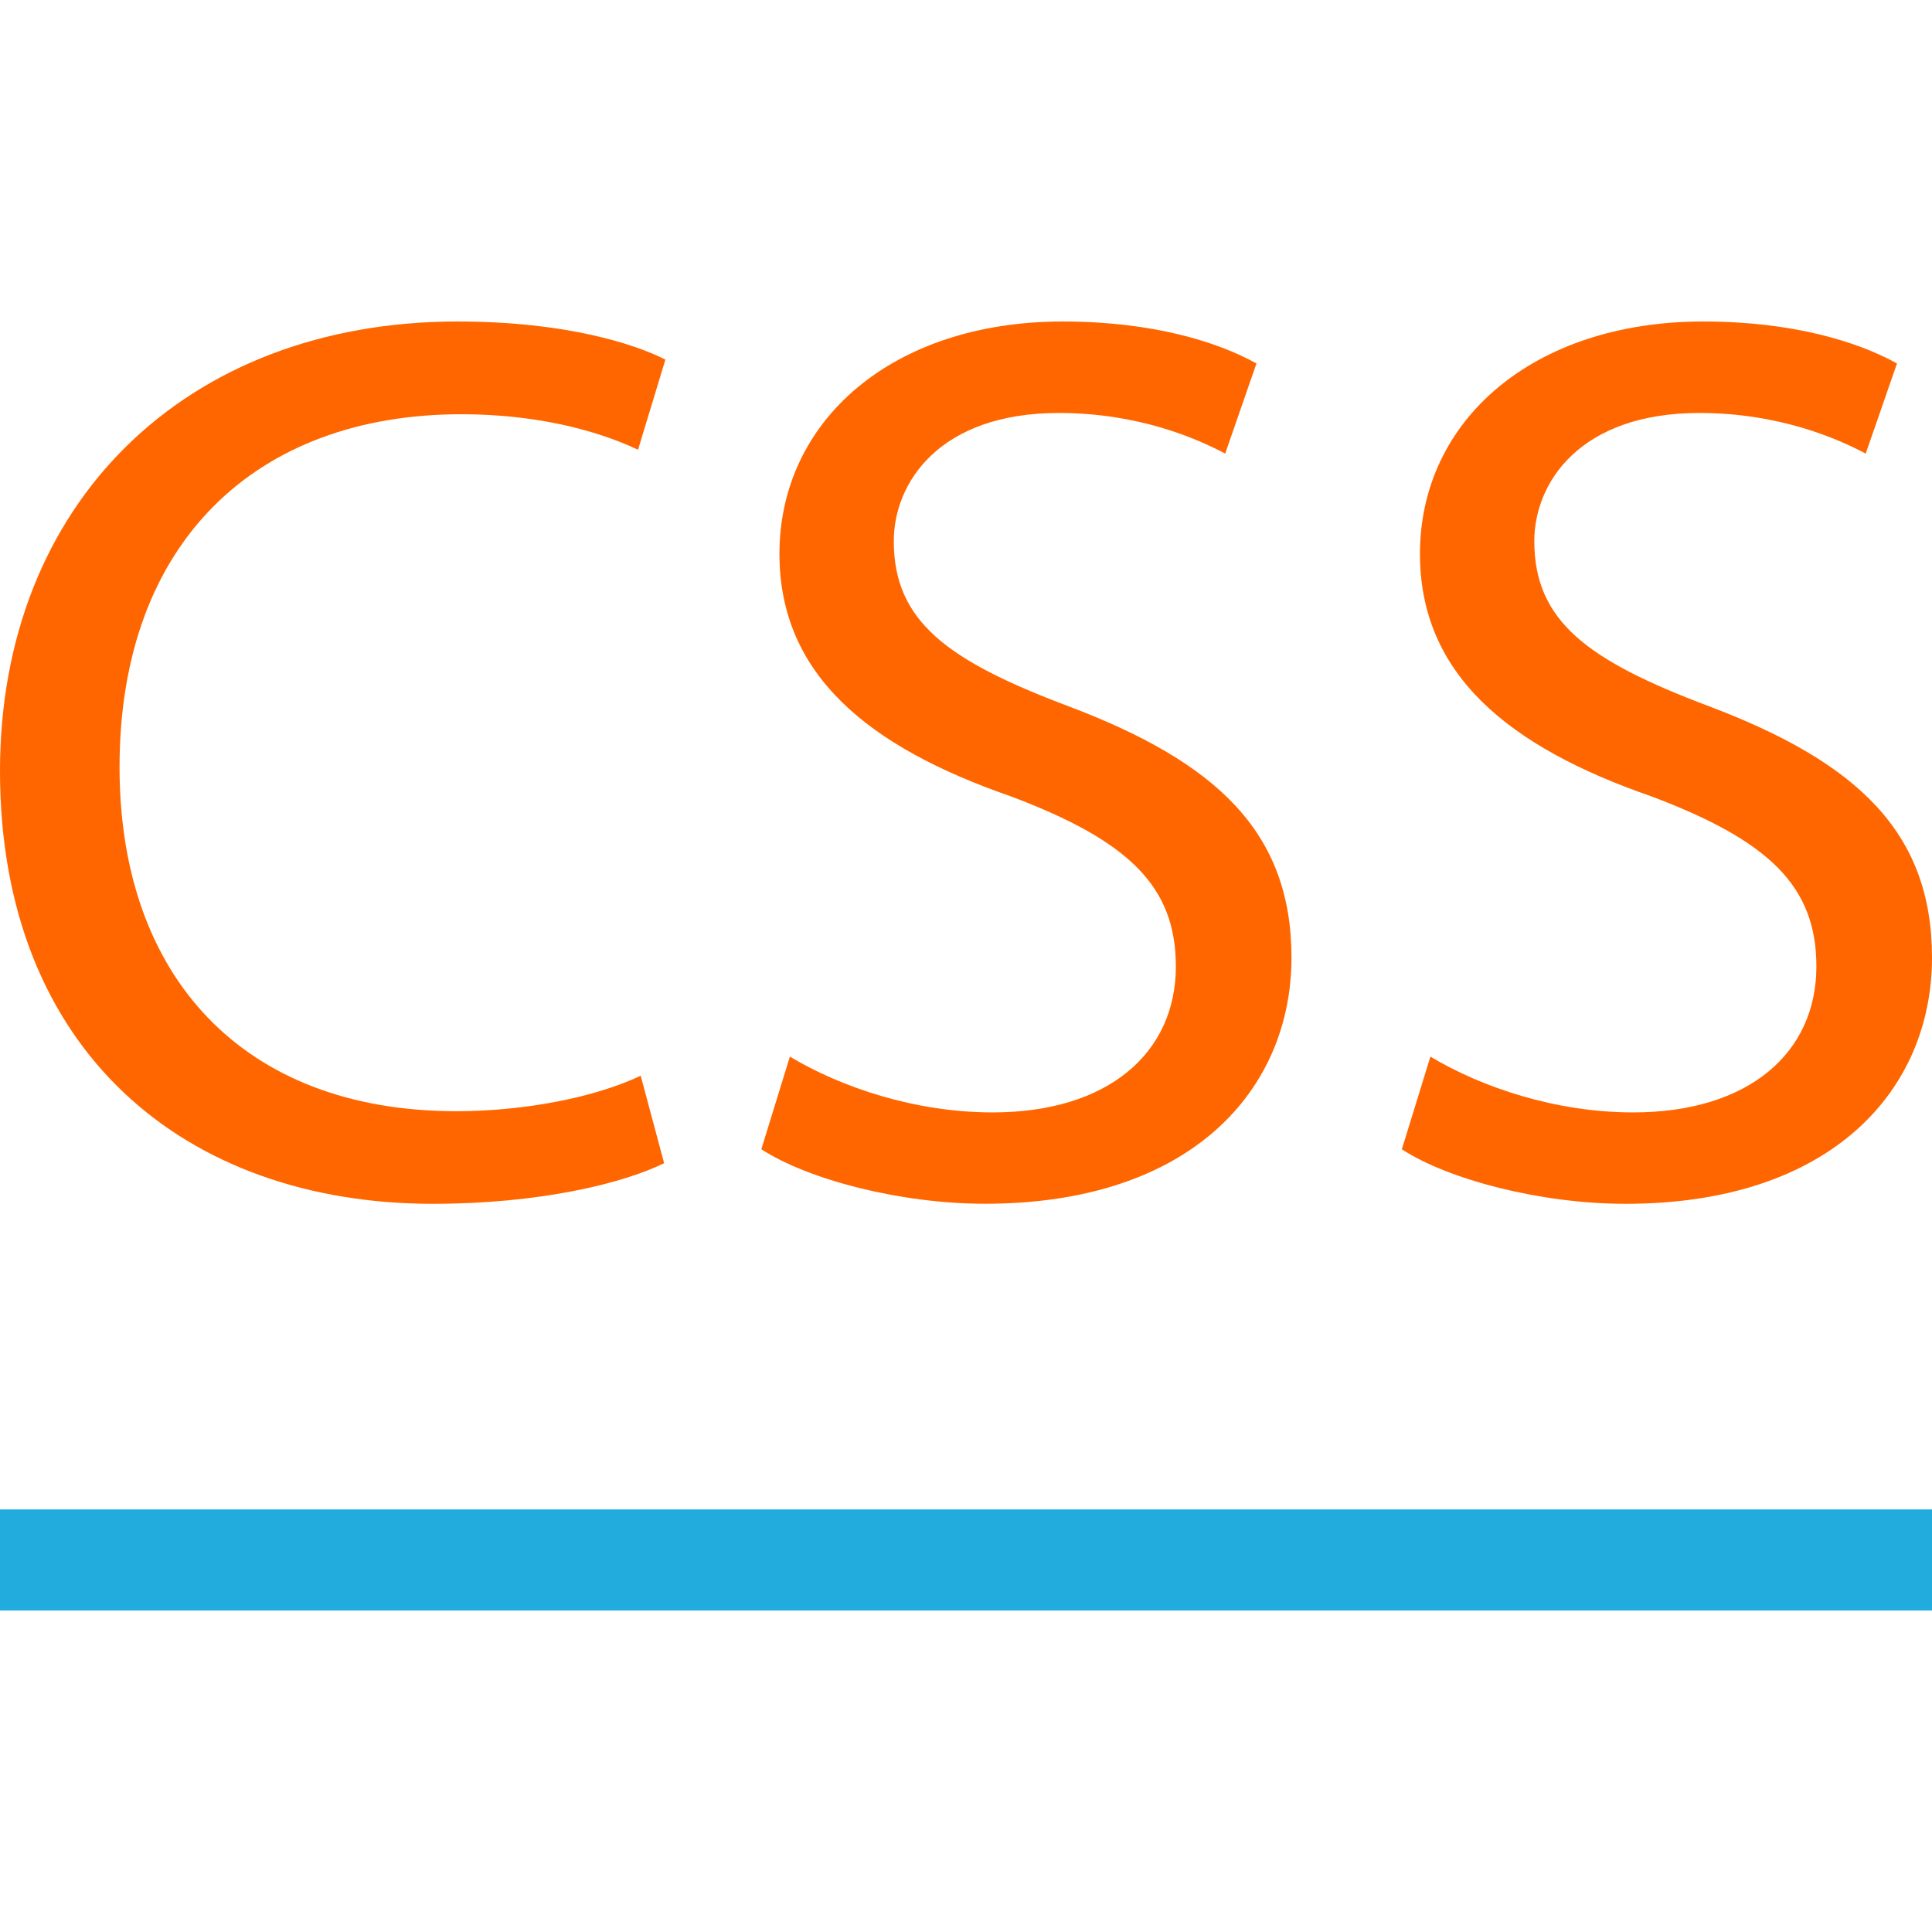
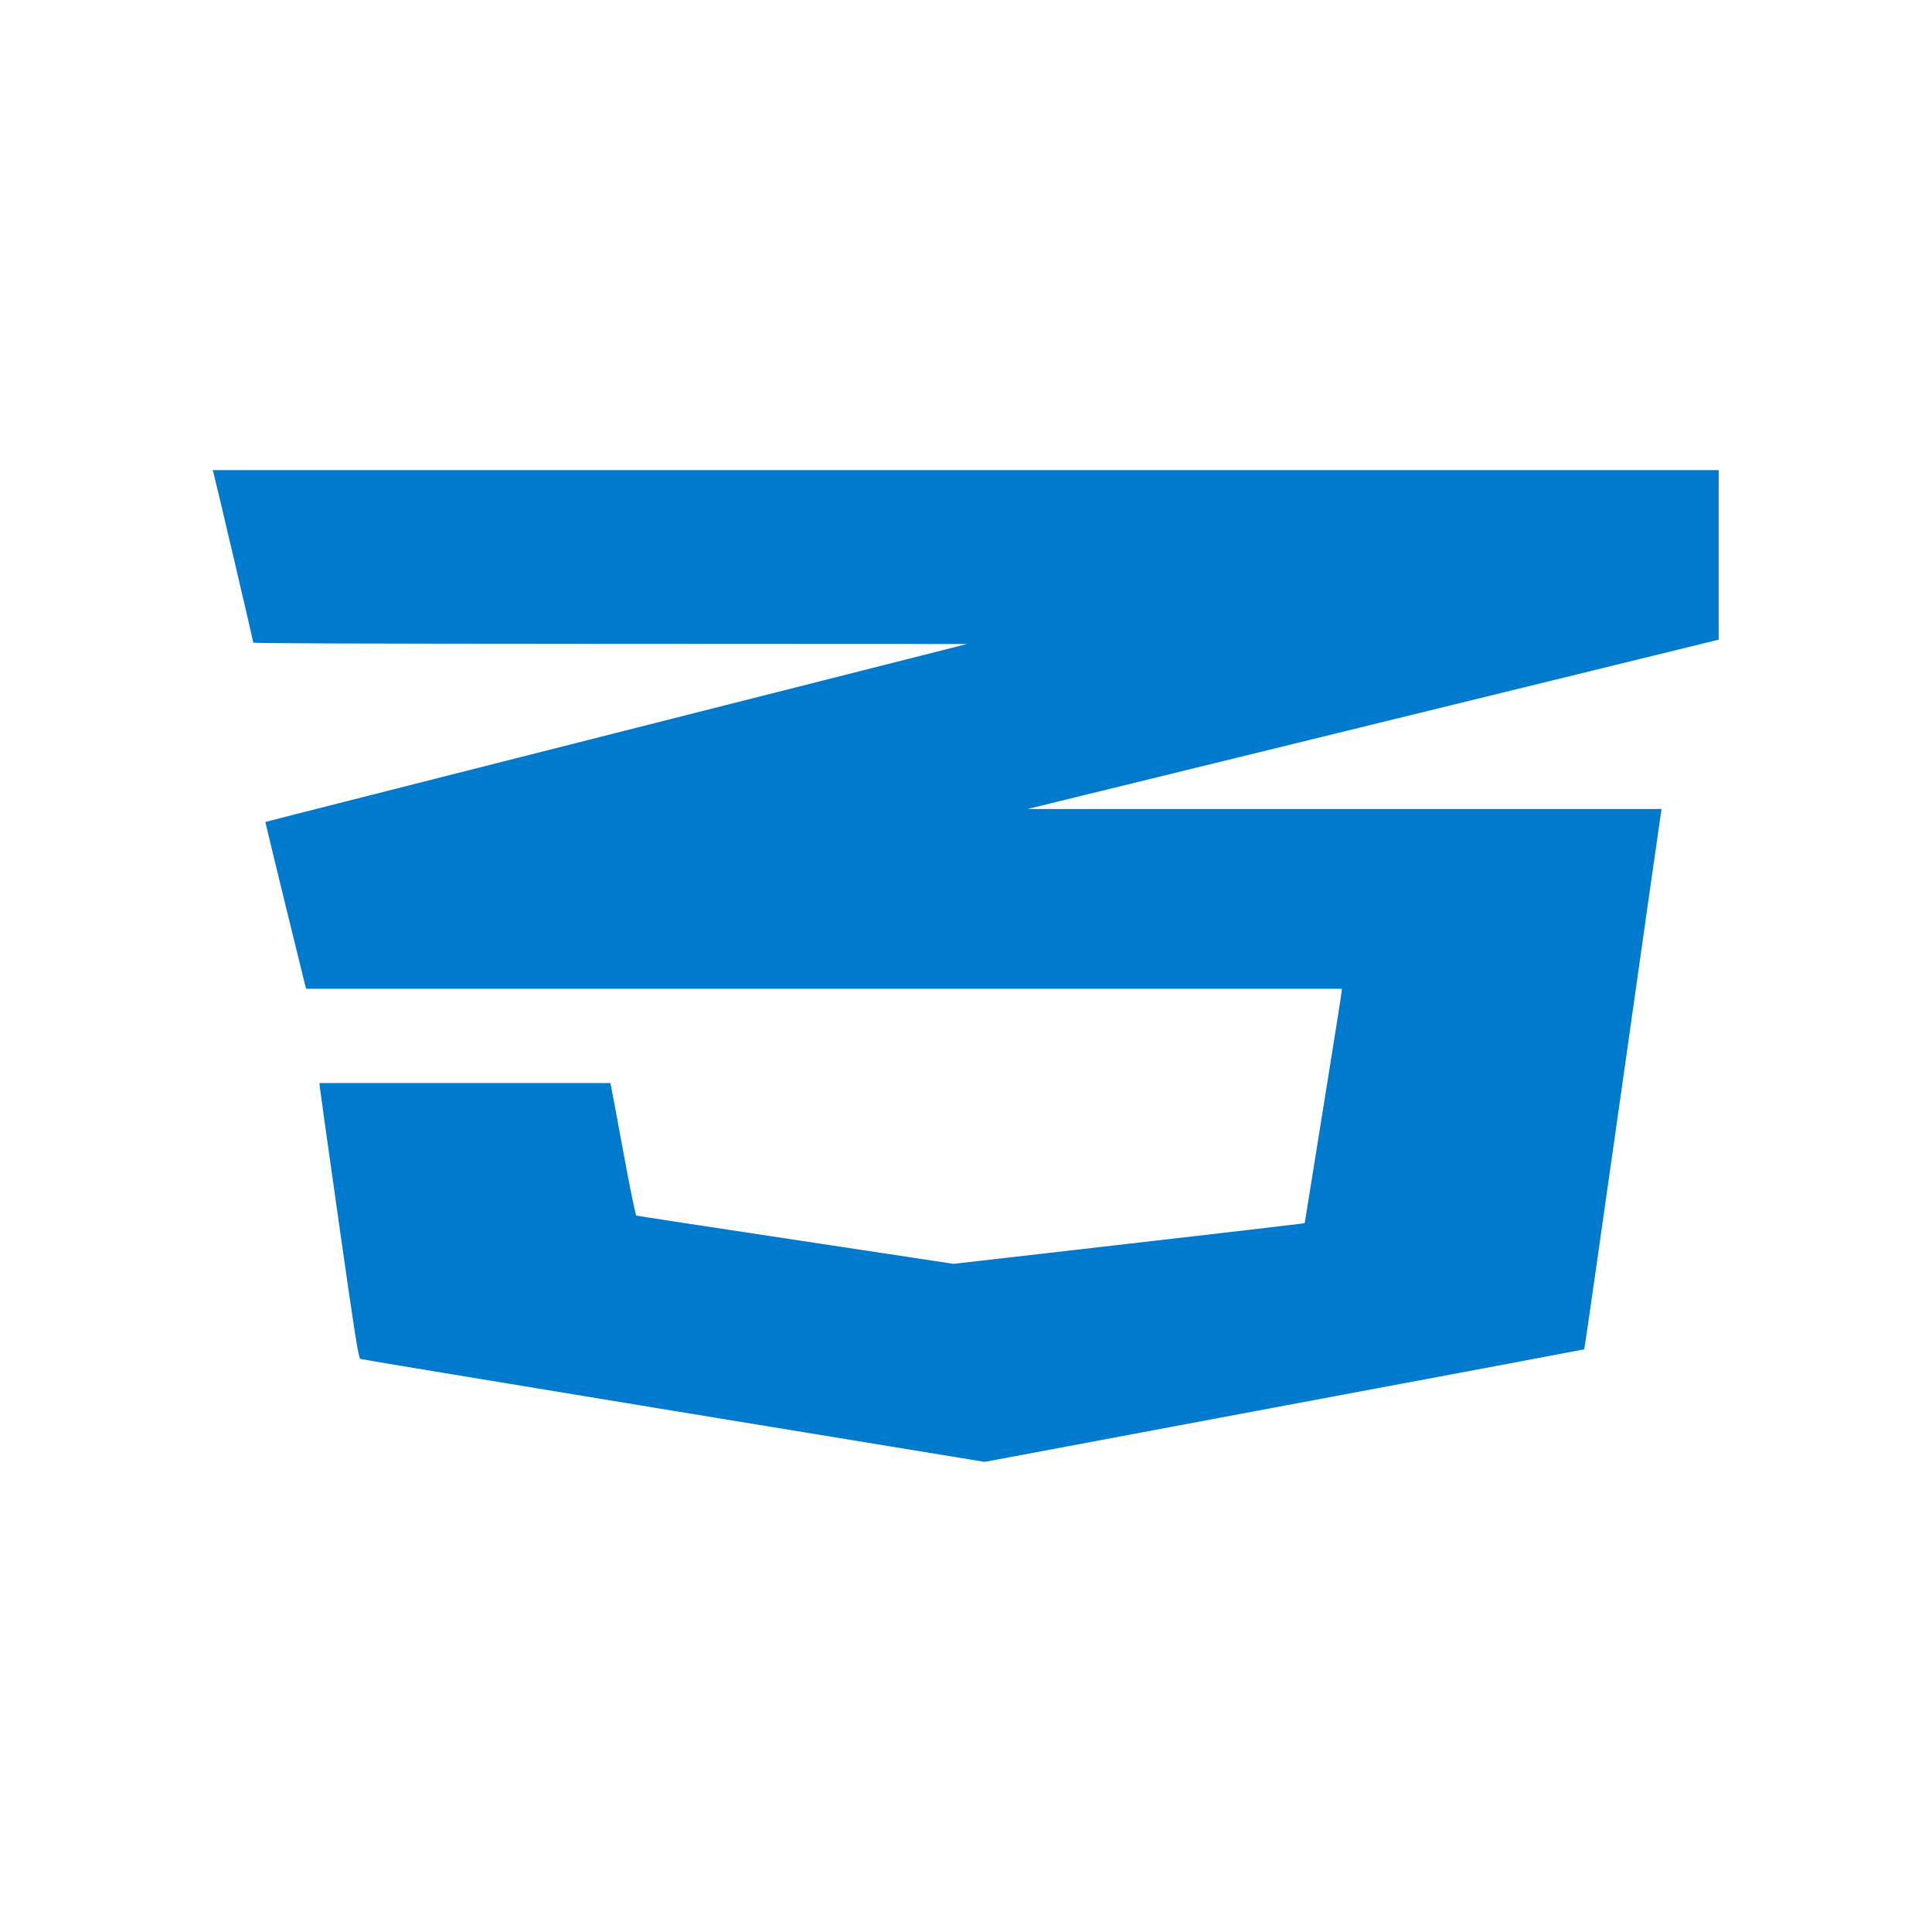
- <svg xmlns="http://www.w3.org/2000/svg" version="1.1" id="Layer_1" viewBox="0 0 512 512" xml:space="preserve">
-   <rect y="400.016" style="fill:#22ACDD;" width="512" height="26.784" />
-   <g>
-     <path style="fill:#FF6600;" d="M176,308.256c-11.024,5.408-33.056,10.768-61.312,10.768C49.248,319.024,0,278.656,0,204.32   C0,133.328,49.232,85.2,121.232,85.2c28.912,0,47.184,6.064,55.104,10.096l-7.248,23.888c-11.36-5.36-27.536-9.408-46.816-9.408   c-54.432,0-90.592,33.968-90.592,93.536c0,55.504,32.72,91.168,89.216,91.168c18.224,0,36.832-3.68,48.896-9.408L176,308.256z" />
-     <path style="fill:#FF6600;" d="M209.328,280.016c13.456,8.064,33.056,14.784,53.728,14.784c30.672,0,48.56-15.808,48.56-38.688   c0-21.168-12.4-33.28-43.744-45.072c-37.888-13.136-61.312-32.304-61.312-64.272c0-35.328,29.968-61.568,75.088-61.568   c23.76,0,40.976,5.376,51.328,11.12l-8.288,23.888c-7.584-4.032-23.056-10.768-44.08-10.768c-31.68,0-43.744,18.496-43.744,33.968   c0,21.2,14.128,31.632,46.176,43.712c39.264,14.816,59.216,33.312,59.216,66.64c0,34.96-26.48,65.248-81.248,65.248   c-22.384,0-46.848-6.384-59.248-14.448L209.328,280.016z" />
-     <path style="fill:#FF6600;" d="M379.072,280.016c13.456,8.064,33.056,14.784,53.728,14.784c30.672,0,48.56-15.808,48.56-38.688   c0-21.168-12.4-33.28-43.744-45.072c-37.888-13.136-61.312-32.304-61.312-64.272c0-35.328,29.968-61.568,75.088-61.568   c23.76,0,40.976,5.376,51.328,11.12l-8.288,23.888c-7.584-4.032-23.056-10.768-44.08-10.768c-31.68,0-43.744,18.496-43.744,33.968   c0,21.2,14.128,31.632,46.176,43.712C492.048,201.952,512,220.448,512,253.776c0,34.96-26.48,65.248-81.248,65.248   c-22.384,0-46.848-6.384-59.248-14.448L379.072,280.016z" />
-   </g>
+ <svg xmlns="http://www.w3.org/2000/svg" width="24" height="24" viewBox="0 0 24 24" fill="none">
+   <path fill-rule="evenodd" clip-rule="evenodd" d="M2.65 5.865C2.661 5.895 3.146 7.963 3.146 7.982C3.146 7.992 4.145 7.996 7.58 7.998L12.013 8L7.655 9.104C5.258 9.711 3.296 10.209 3.296 10.211C3.296 10.222 3.786 12.227 3.794 12.252L3.805 12.283H10.236H16.668L16.667 12.313C16.667 12.33 16.563 12.985 16.437 13.768L16.208 15.193L16.162 15.201C16.136 15.206 15.155 15.32 13.98 15.455L11.845 15.7L9.883 15.403C8.803 15.24 7.912 15.104 7.904 15.101C7.895 15.097 7.823 14.747 7.745 14.321C7.667 13.896 7.598 13.527 7.592 13.501L7.581 13.454H5.776H3.97L3.971 13.49C3.972 13.51 4.08 14.279 4.211 15.199C4.404 16.557 4.454 16.874 4.476 16.881C4.492 16.887 6.243 17.177 8.367 17.526L12.231 18.16L15.952 17.462C17.999 17.079 19.677 16.764 19.68 16.762C19.683 16.761 19.896 15.281 20.152 13.474C20.408 11.667 20.623 10.157 20.63 10.119L20.641 10.05L16.702 10.05L12.763 10.05L17.057 8.998L21.35 7.946V6.893V5.84H11.995H2.64L2.65 5.865Z" fill="#007ACC" />
</svg>
